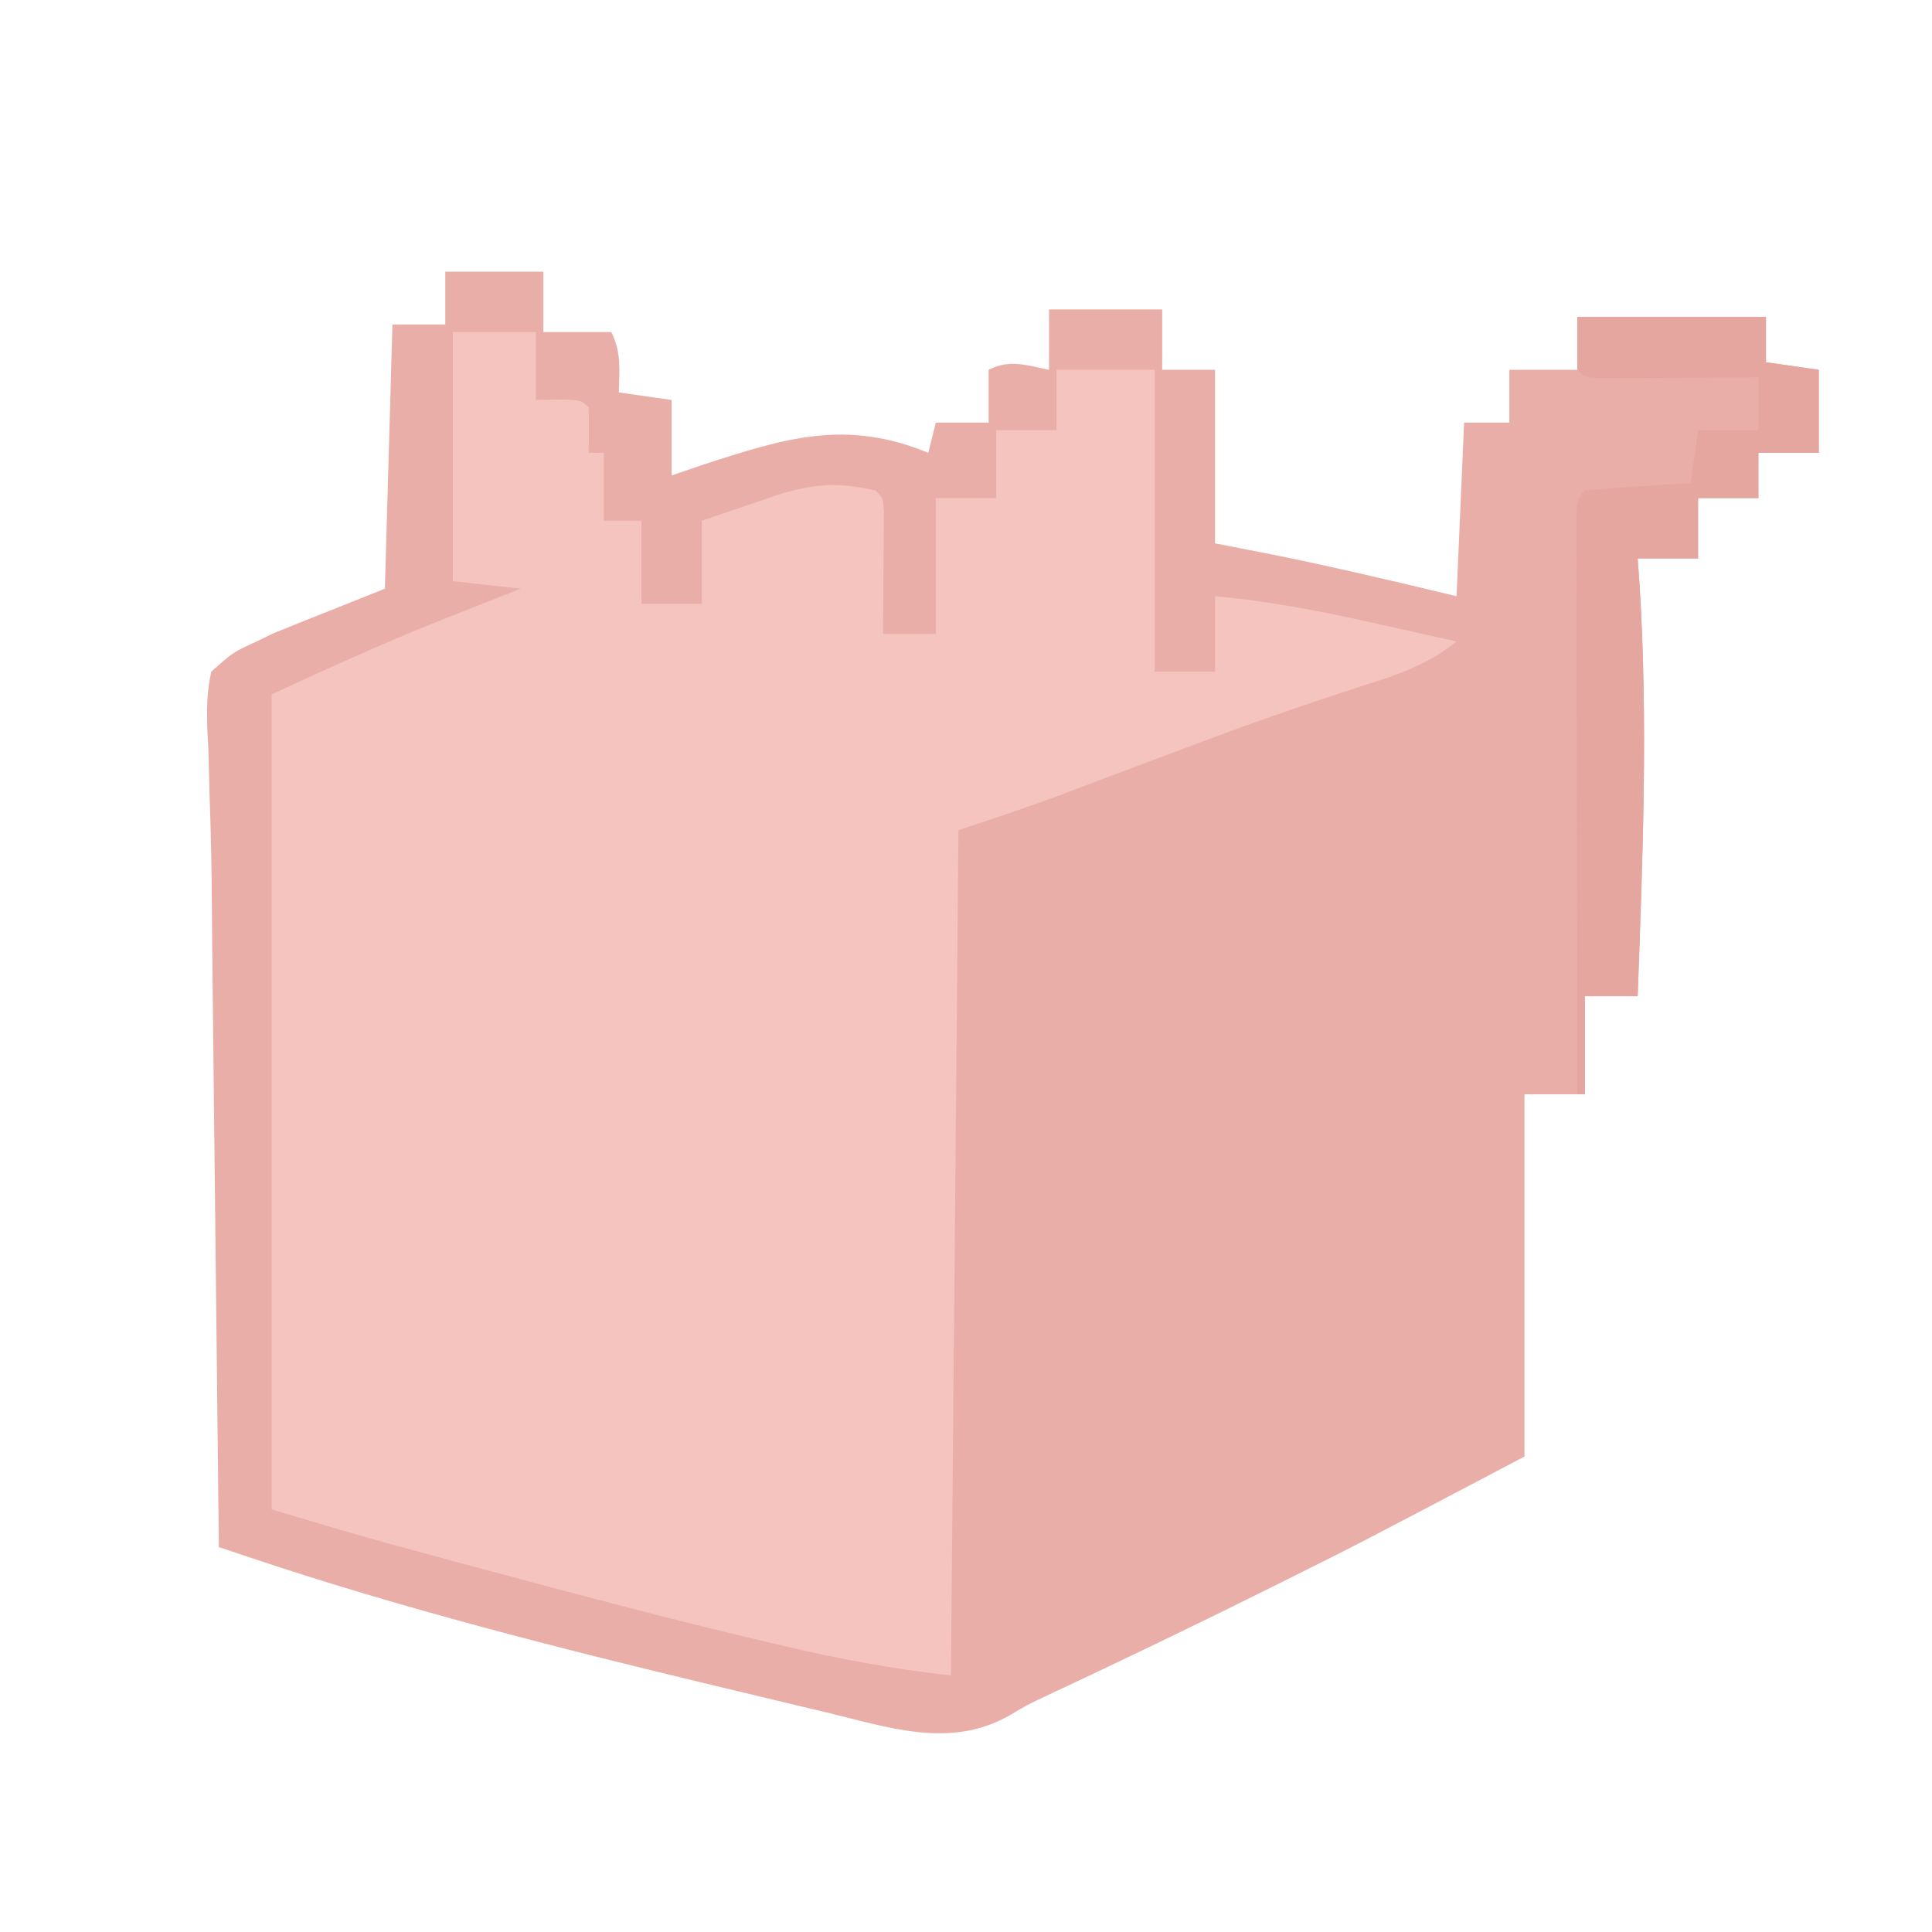
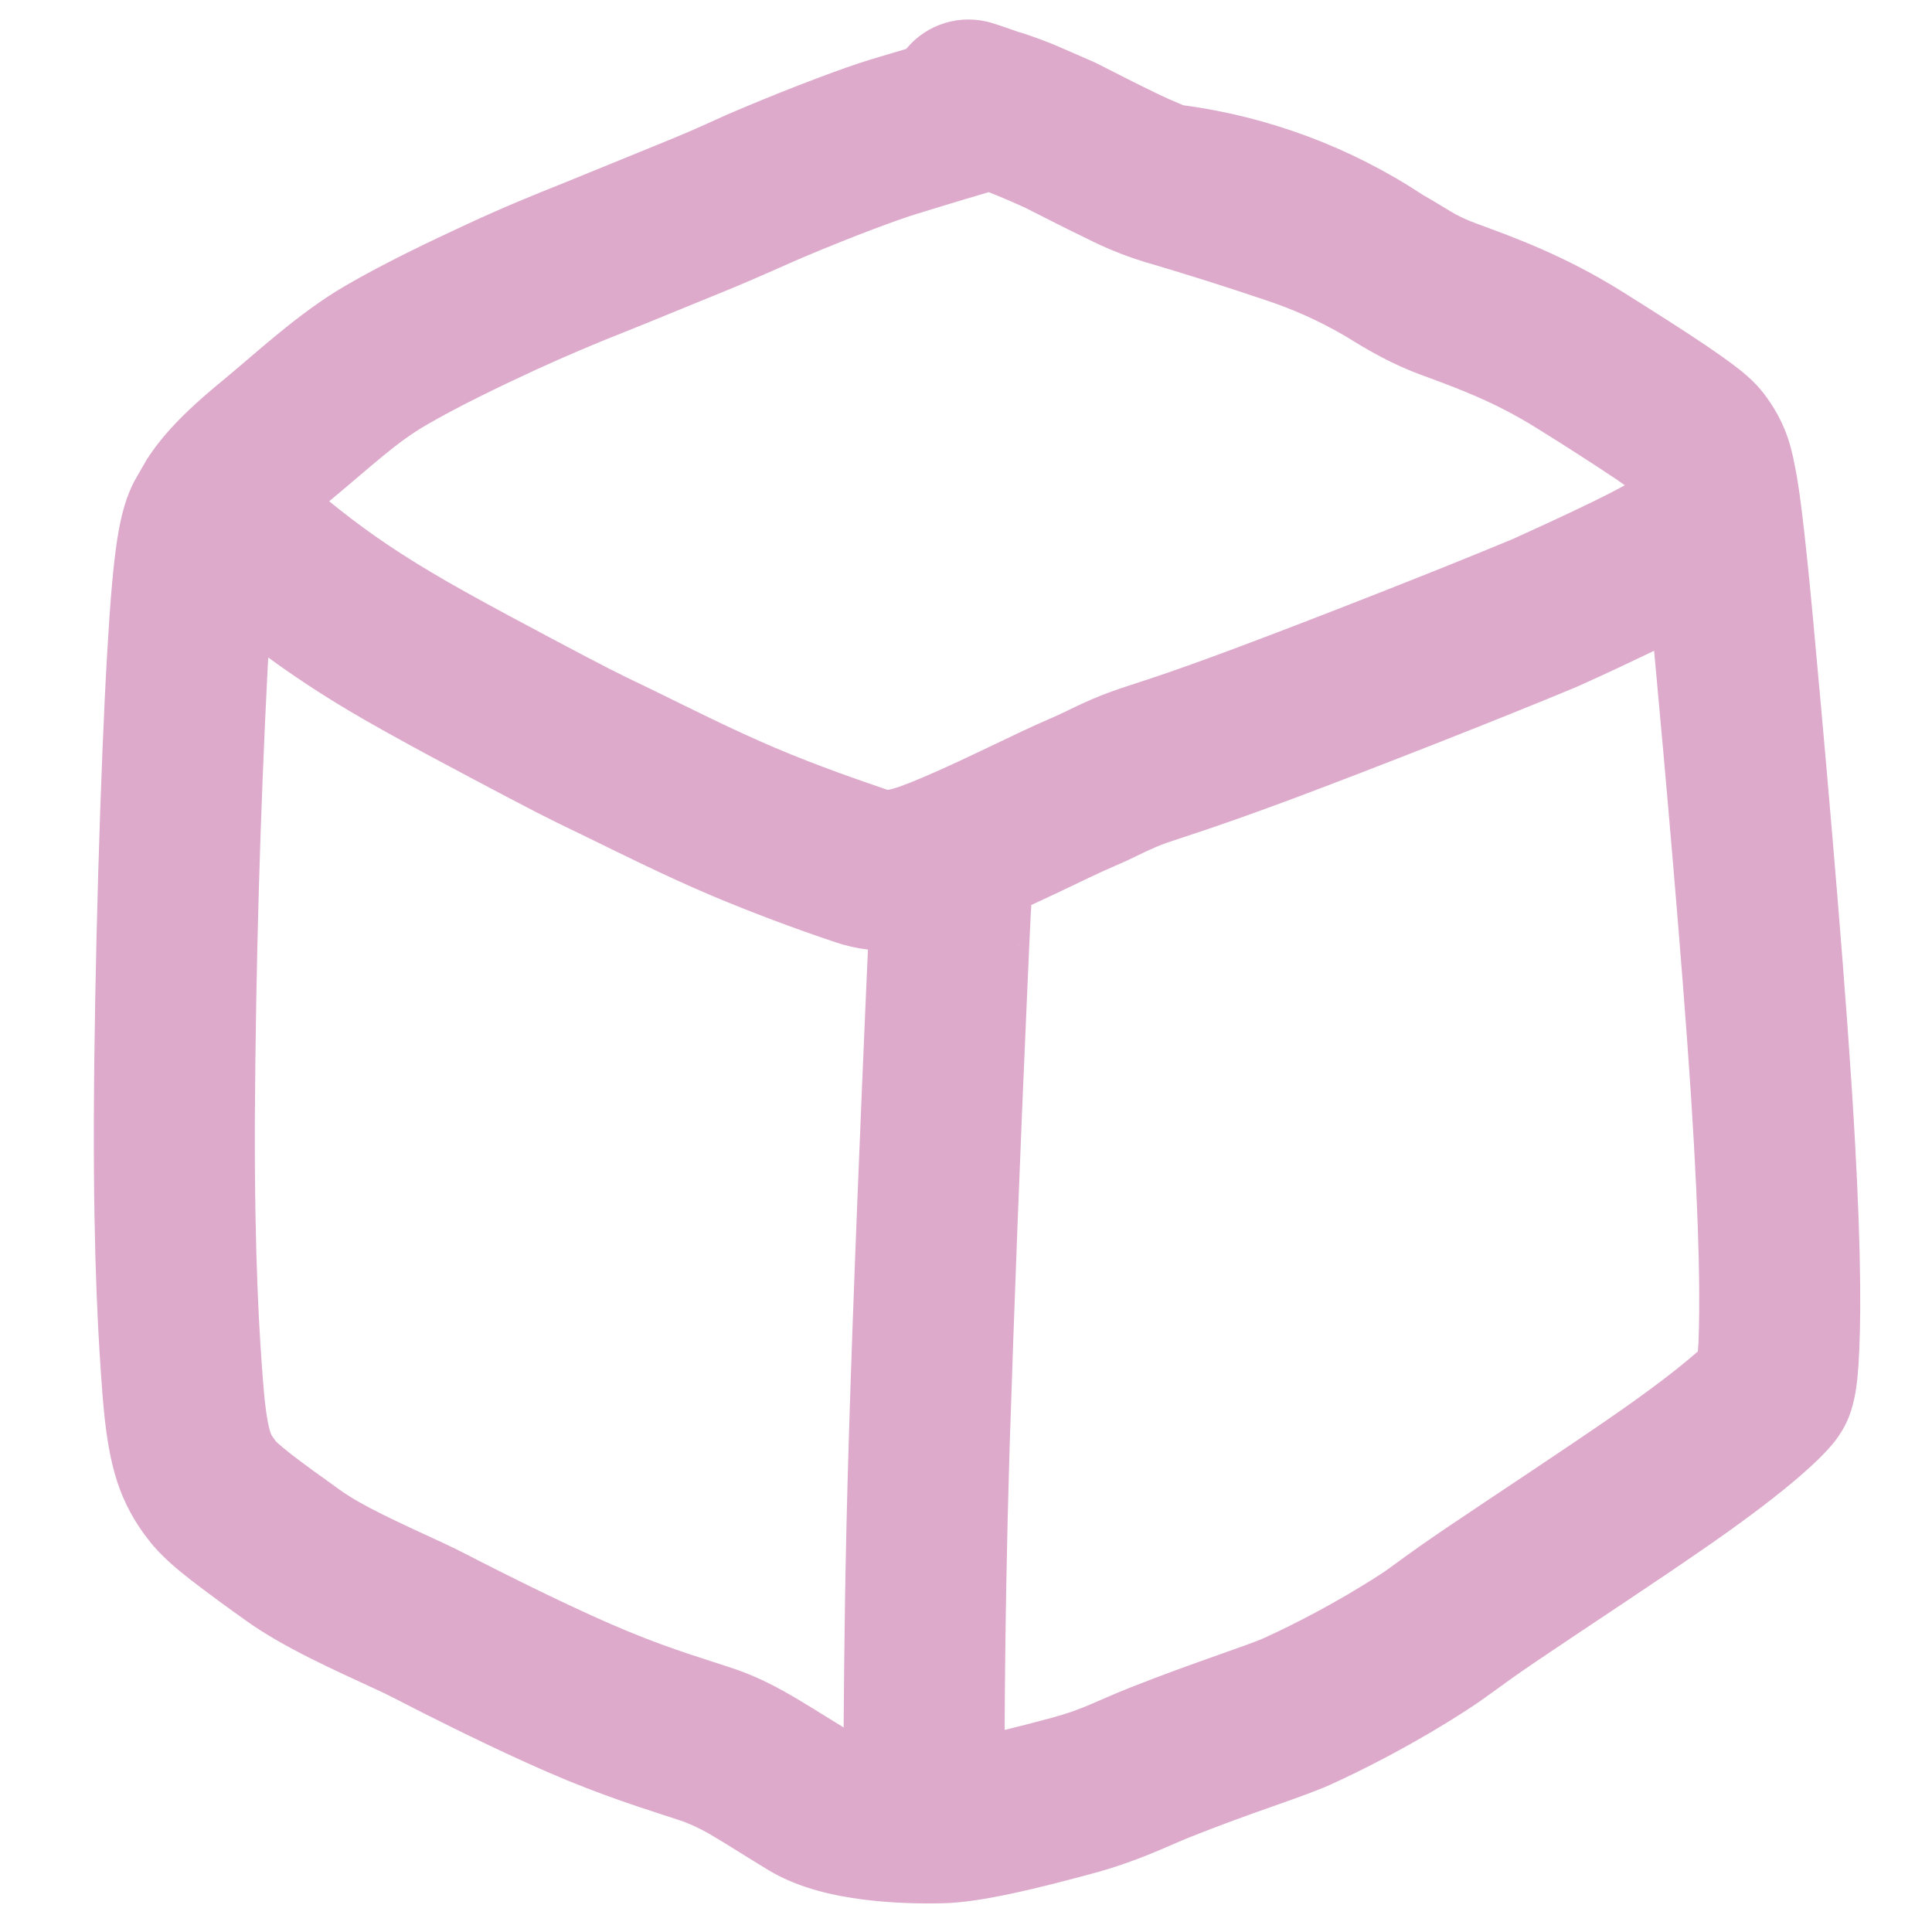
- <svg xmlns="http://www.w3.org/2000/svg" version="1.1" width="256" height="256">
-   <path d="M0 0 C4.29 0 8.58 0 13 0 C13 2.64 13 5.28 13 8 C15.97 8 18.94 8 22 8 C23.354 10.709 23.065 13.009 23 16 C25.31 16.33 27.62 16.66 30 17 C30 20.3 30 23.6 30 27 C31.365 26.532 32.73 26.064 34.137 25.582 C44.973 22.061 53.048 19.489 64 24 C64.33 22.68 64.66 21.36 65 20 C67.31 20 69.62 20 72 20 C72 17.69 72 15.38 72 13 C74.862 11.569 76.934 12.4 80 13 C80 10.36 80 7.72 80 5 C84.95 5 89.9 5 95 5 C95 7.64 95 10.28 95 13 C97.31 13 99.62 13 102 13 C102 20.59 102 28.18 102 36 C104.124 36.413 106.249 36.825 108.438 37.25 C117.014 38.942 125.499 40.963 134 43 C134.33 35.41 134.66 27.82 135 20 C136.98 20 138.96 20 141 20 C141 17.69 141 15.38 141 13 C143.97 13 146.94 13 150 13 C150 10.69 150 8.38 150 6 C158.25 6 166.5 6 175 6 C175 7.98 175 9.96 175 12 C177.31 12.33 179.62 12.66 182 13 C182 16.63 182 20.26 182 24 C179.36 24 176.72 24 174 24 C174 25.98 174 27.96 174 30 C171.36 30 168.72 30 166 30 C166 32.64 166 35.28 166 38 C163.36 38 160.72 38 158 38 C158.084 39.17 158.168 40.341 158.254 41.547 C159.385 59.718 158.662 77.825 158 96 C155.69 96 153.38 96 151 96 C151 100.29 151 104.58 151 109 C148.36 109 145.72 109 143 109 C143 124.84 143 140.68 143 157 C120.806 168.681 120.806 168.681 112.25 172.938 C110.768 173.677 110.768 173.677 109.256 174.432 C99.361 179.351 89.406 184.149 79.395 188.828 C77.017 189.955 77.017 189.955 74.887 191.234 C66.924 195.821 58.789 192.888 50.289 190.848 C49.375 190.632 48.461 190.416 47.519 190.194 C44.552 189.49 41.589 188.777 38.625 188.062 C37.612 187.82 36.599 187.577 35.555 187.327 C14.975 182.384 -5.635 177.152 -25.719 170.432 C-26.523 170.164 -27.326 169.895 -28.154 169.618 C-28.763 169.414 -29.373 169.21 -30 169 C-30.132 157.272 -30.262 145.543 -30.391 133.815 C-30.451 128.366 -30.511 122.918 -30.573 117.469 C-30.632 112.191 -30.69 106.913 -30.748 101.635 C-30.77 99.642 -30.792 97.648 -30.815 95.655 C-30.826 94.708 -30.836 93.761 -30.848 92.785 C-30.858 91.849 -30.869 90.912 -30.88 89.947 C-30.899 88.098 -30.913 86.249 -30.923 84.4 C-30.95 79.468 -31.043 74.548 -31.224 69.618 C-31.279 67.525 -31.334 65.432 -31.389 63.338 C-31.438 62.362 -31.488 61.386 -31.539 60.38 C-31.59 57.786 -31.585 55.528 -31 53 C-28.116 50.422 -28.116 50.422 -25 49 C-24.26 48.638 -23.52 48.276 -22.758 47.903 C-21.737 47.495 -21.737 47.495 -20.695 47.078 C-20.02 46.804 -19.345 46.53 -18.649 46.247 C-17.816 45.918 -16.983 45.589 -16.125 45.25 C-13.444 44.178 -10.762 43.105 -8 42 C-7.67 30.45 -7.34 18.9 -7 7 C-4.69 7 -2.38 7 0 7 C0 4.69 0 2.38 0 0 Z " fill="#EAAEA9" transform="translate(59,36)" />
-   <path d="M0 0 C3.63 0 7.26 0 11 0 C11 2.97 11 5.94 11 9 C11.969 8.979 12.939 8.959 13.938 8.938 C17 9 17 9 18 10 C18.041 12 18.043 14 18 16 C18.66 16 19.32 16 20 16 C20 18.97 20 21.94 20 25 C21.65 25 23.3 25 25 25 C25 28.63 25 32.26 25 36 C27.64 36 30.28 36 33 36 C33 32.37 33 28.74 33 25 C35.516 24.127 38.036 23.277 40.562 22.438 C41.267 22.191 41.971 21.944 42.697 21.689 C47.487 20.122 50.969 19.815 56 21 C57 22 57 22 57.114 23.766 C57.106 24.889 57.106 24.889 57.098 26.035 C57.093 27.248 57.093 27.248 57.088 28.486 C57.075 29.762 57.075 29.762 57.062 31.062 C57.058 31.917 57.053 32.771 57.049 33.65 C57.037 35.767 57.019 37.883 57 40 C59.31 40 61.62 40 64 40 C64 34.06 64 28.12 64 22 C66.64 22 69.28 22 72 22 C72 19.03 72 16.06 72 13 C74.64 13 77.28 13 80 13 C80 10.36 80 7.72 80 5 C84.29 5 88.58 5 93 5 C93 18.2 93 31.4 93 45 C95.64 45 98.28 45 101 45 C101 41.7 101 38.4 101 35 C108.171 35.651 115.042 36.981 122.062 38.562 C123.119 38.796 124.175 39.03 125.264 39.271 C127.843 39.843 130.422 40.42 133 41 C129.259 43.989 125.463 45.341 120.938 46.75 C114.364 48.868 107.85 51.096 101.375 53.5 C100.588 53.792 99.801 54.084 98.99 54.385 C95.178 55.805 91.37 57.237 87.562 58.672 C86.856 58.938 86.149 59.204 85.42 59.479 C83.516 60.197 81.614 60.919 79.711 61.641 C75.505 63.181 71.249 64.584 67 66 C66.67 102.96 66.34 139.92 66 178 C58.383 177.154 51.413 175.878 44 174.125 C42.73 173.827 41.46 173.529 40.151 173.222 C28.461 170.447 16.852 167.368 5.25 164.25 C4.364 164.012 3.479 163.774 2.566 163.529 C0.007 162.84 -2.551 162.147 -5.109 161.453 C-6.234 161.149 -6.234 161.149 -7.382 160.838 C-12.955 159.318 -18.462 157.661 -24 156 C-24 120.36 -24 84.72 -24 48 C-16.082 44.346 -8.283 40.799 -0.188 37.625 C1.155 37.093 1.155 37.093 2.525 36.551 C4.682 35.697 6.841 34.848 9 34 C6.03 33.67 3.06 33.34 0 33 C0 22.11 0 11.22 0 0 Z " fill="#F5C4BF" transform="translate(60,44)" />
-   <path d="M0 0 C8.25 0 16.5 0 25 0 C25 1.98 25 3.96 25 6 C27.31 6.33 29.62 6.66 32 7 C32 10.63 32 14.26 32 18 C29.36 18 26.72 18 24 18 C24 19.98 24 21.96 24 24 C21.36 24 18.72 24 16 24 C16 26.64 16 29.28 16 32 C13.36 32 10.72 32 8 32 C8.084 33.17 8.168 34.341 8.254 35.547 C9.385 53.718 8.662 71.825 8 90 C5.69 90 3.38 90 1 90 C1 94.29 1 98.58 1 103 C0.67 103 0.34 103 0 103 C-0.023 92.717 -0.041 82.434 -0.052 72.151 C-0.057 67.377 -0.064 62.602 -0.075 57.828 C-0.086 53.224 -0.092 48.621 -0.095 44.017 C-0.097 42.257 -0.1 40.497 -0.106 38.736 C-0.113 36.279 -0.114 33.822 -0.114 31.365 C-0.117 30.63 -0.121 29.895 -0.124 29.138 C-0.114 24.114 -0.114 24.114 1 23 C3.35 22.765 5.706 22.586 8.062 22.438 C9.353 22.354 10.643 22.27 11.973 22.184 C12.972 22.123 13.971 22.062 15 22 C15.33 19.69 15.66 17.38 16 15 C18.64 15 21.28 15 24 15 C24 12.69 24 10.38 24 8 C23.308 8.005 22.617 8.01 21.905 8.016 C18.791 8.037 15.677 8.05 12.562 8.062 C11.474 8.071 10.385 8.079 9.264 8.088 C8.229 8.091 7.195 8.094 6.129 8.098 C4.691 8.106 4.691 8.106 3.225 8.114 C1 8 1 8 0 7 C0 4.69 0 2.38 0 0 Z " fill="#E5A6A0" transform="translate(209,42)" />
+ <svg xmlns="http://www.w3.org/2000/svg" t="1781842052361" class="icon" viewBox="0 0 1024 1024" version="1.1" p-id="4353" width="200" height="200">
+   <path d="M480.256 25.984A42.709 42.709 0 0 1 526.08 12.288c5.632 1.749 11.093 3.755 14.293 4.864L540.459 17.067c6.229 2.005 11.861 4.053 18.005 6.528l21.035 9.131 0.896 0.427 0.896 0.427c12.075 6.144 22.613 11.52 31.488 15.787a254.805 254.805 0 0 0 14.293 6.4 304.043 304.043 0 0 1 127.275 47.659c13.568 7.68 16.213 10.667 28.331 15.104 19.669 7.253 46.635 16.939 77.227 36.096 17.92 11.221 33.28 21.035 44.843 28.843 5.76 3.925 11.093 7.68 15.403 11.008 3.243 2.475 9.685 7.552 14.549 13.909 4.992 6.528 10.752 15.573 14.208 27.989l1.365 5.461 1.664 8.32c1.792 9.771 4.181 26.667 8.661 74.112 5.547 59.648 15.701 173.013 20.736 250.197 5.077 77.355 5.12 118.016 4.139 140.629-0.427 10.624-1.152 19.285-2.688 26.283-0.853 3.883-2.133 8.533-4.48 13.312-2.56 5.12-5.419 8.704-5.803 9.216-6.869 8.789-23.851 25.088-64.811 53.717-27.776 19.413-71.253 47.915-93.099 62.72-10.965 7.424-17.109 11.904-21.76 15.317-4.736 3.413-9.173 6.699-15.36 10.667-27.733 18.005-55.381 31.915-72.747 39.765-7.637 3.413-19.712 7.637-30.933 11.605-12.373 4.352-27.093 9.643-43.349 16.128-11.093 4.437-27.349 12.672-50.859 19.029-27.776 7.509-59.221 15.488-79.701 15.915-11.861 0.256-27.221 0-42.581-2.005-14.336-1.835-33.493-5.675-49.664-15.36-5.632-3.371-10.837-6.656-15.531-9.557-4.736-2.987-8.832-5.504-12.672-7.765a96.427 96.427 0 0 0-16.981-8.533c-10.069-3.499-34.304-10.581-62.08-22.016-27.861-11.52-59.733-27.392-75.947-35.541-17.621-8.917-17.365-9.045-25.173-12.629-21.547-9.984-48.896-22.059-68.864-36.395a983.04 983.04 0 0 1-28.587-21.035c-6.955-5.376-16.64-13.227-23.168-21.888a99.285 99.285 0 0 1-16.469-30.549c-4.181-12.757-6.4-27.733-7.851-46.507-1.92-24.96-4.821-68.309-4.565-146.347 0.256-77.525 3.541-186.453 7.04-246.187 3.285-56.32 6.315-75.776 14.464-91.52l6.571-11.435c7.424-11.52 18.261-23.808 39.424-41.173 18.987-15.616 40.789-36.267 65.621-50.773 19.925-11.605 44.416-23.381 65.195-32.981 19.925-9.216 35.115-15.36 51.157-21.76 13.483-5.419 36.309-14.891 52.053-21.248 22.912-9.301 24.277-10.709 41.259-17.877 29.312-12.331 55.467-22.059 68.523-26.027 6.4-1.963 13.099-3.883 19.2-5.717z m396.459 318.933c-10.112 4.864-23.125 11.093-39.936 18.645l-1.152 0.512c-40.96 17.067-107.947 43.349-149.76 59.008-41.131 15.36-61.013 21.333-67.541 23.637-4.267 1.536-7.424 2.944-11.179 4.693-3.584 1.707-9.301 4.608-15.957 7.424-8.149 3.499-17.749 8.149-29.568 13.824-4.736 2.261-9.813 4.565-15.061 7.04 0 1.024 0 2.091-0.128 3.115l-0.043 0.341-0.171 3.413c-0.341 6.4-0.896 19.285-2.048 45.355a20184.064 20184.064 0 0 0-9.045 234.923 5795.755 5795.755 0 0 0-2.645 150.059c7.296-1.792 15.573-3.883 24.832-6.4 17.28-4.693 21.717-8.064 41.472-15.957 17.92-7.125 34.005-12.8 46.592-17.28 13.739-4.864 20.821-7.381 24.107-8.875 14.507-6.528 38.187-18.475 61.611-33.621 3.84-2.475 6.187-4.224 11.392-8.064 5.291-3.84 12.331-8.917 24.277-16.981 23.936-16.213 64.725-42.923 92.075-62.037 22.528-15.744 34.816-25.941 41.045-31.403l0.341-4.693c0.768-18.432 0.939-55.765-4.011-131.499-4.651-70.827-13.781-173.397-19.499-235.179z m-734.72 6.528a5325.227 5325.227 0 0 0-6.912 241.493c-0.256 75.52 2.56 116.565 4.352 139.435 1.28 16.725 2.859 23.68 3.84 26.667 0.384 1.237 0.555 1.707 2.944 4.907l0.939 0.896c1.536 1.365 3.797 3.285 6.997 5.803 6.528 5.077 15.147 11.264 25.984 19.029 11.691 8.405 29.568 16.512 54.997 28.245 9.387 4.352 13.056 6.528 27.733 13.909 16.171 8.107 45.483 22.699 70.059 32.853 24.661 10.197 42.325 15.061 57.259 20.181 12.288 4.224 23.339 10.24 32.768 15.872 4.779 2.816 9.685 5.888 14.293 8.747l9.899 6.101c0.299-42.325 0.768-87.723 2.688-151.296 2.389-79.36 6.827-183.893 9.088-236.075l1.109-24.917a86.4 86.4 0 0 1-17.365-3.925 958.208 958.208 0 0 1-65.28-24.576c-25.899-11.008-51.371-23.808-65.024-30.464-13.653-6.656-19.2-9.045-41.941-21.035-21.461-11.307-61.227-32.171-85.675-46.72-16.427-9.813-30.08-18.944-42.539-28.075l-0.213 2.944z m397.739 149.76l0.299-0.341 0.341-0.683-0.64 1.067z m-18.944-398.379l-8.96 2.645c-7.168 2.133-16.341 4.949-25.941 7.893-8.917 2.688-31.915 11.093-60.245 23.04-7.979 3.328-22.613 10.24-42.325 18.261-14.421 5.845-38.955 16-52.352 21.333a929.28 929.28 0 0 0-47.189 20.096c-20.352 9.387-41.728 19.797-57.899 29.227-16.299 9.515-27.435 20.48-51.413 40.363 15.915 12.928 31.872 24.405 53.973 37.547 22.016 13.184 59.392 32.768 81.792 44.629 21.163 11.136 24.576 12.373 39.595 19.755 15.019 7.339 37.717 18.816 60.928 28.715 22.997 9.771 46.08 17.664 59.435 22.229 0.597 0.213 0.597 0.171 0.213 0.128-0.299 0-0.213 0 0.683-0.128 2.731-0.512 7.68-2.091 18.859-6.869 11.776-5.035 23.381-10.581 34.859-16.043 11.093-5.291 22.656-10.923 32.939-15.275 4.437-1.92 7.339-3.413 12.672-5.973 5.205-2.432 11.264-5.205 19.328-8.107 12.203-4.309 24.491-7.509 66.219-23.168 40.832-15.275 106.24-40.917 146.048-57.515 25.643-11.605 41.472-19.2 50.987-24.064 3.968-2.005 6.571-3.499 8.192-4.352l-4.309-3.029a1507.541 1507.541 0 0 0-42.283-27.179c-22.272-13.952-41.643-21.035-61.568-28.373-20.736-7.68-35.627-18.005-40.832-20.949a219.221 219.221 0 0 0-40.789-18.389 1703.723 1703.723 0 0 0-65.963-20.821 193.707 193.707 0 0 1-29.611-12.117c-9.728-4.651-20.992-10.411-32.256-16.128a385.835 385.835 0 0 0-19.541-8.363l-3.243 0.981z" fill="#DDAACC" p-id="4354" />
</svg>
